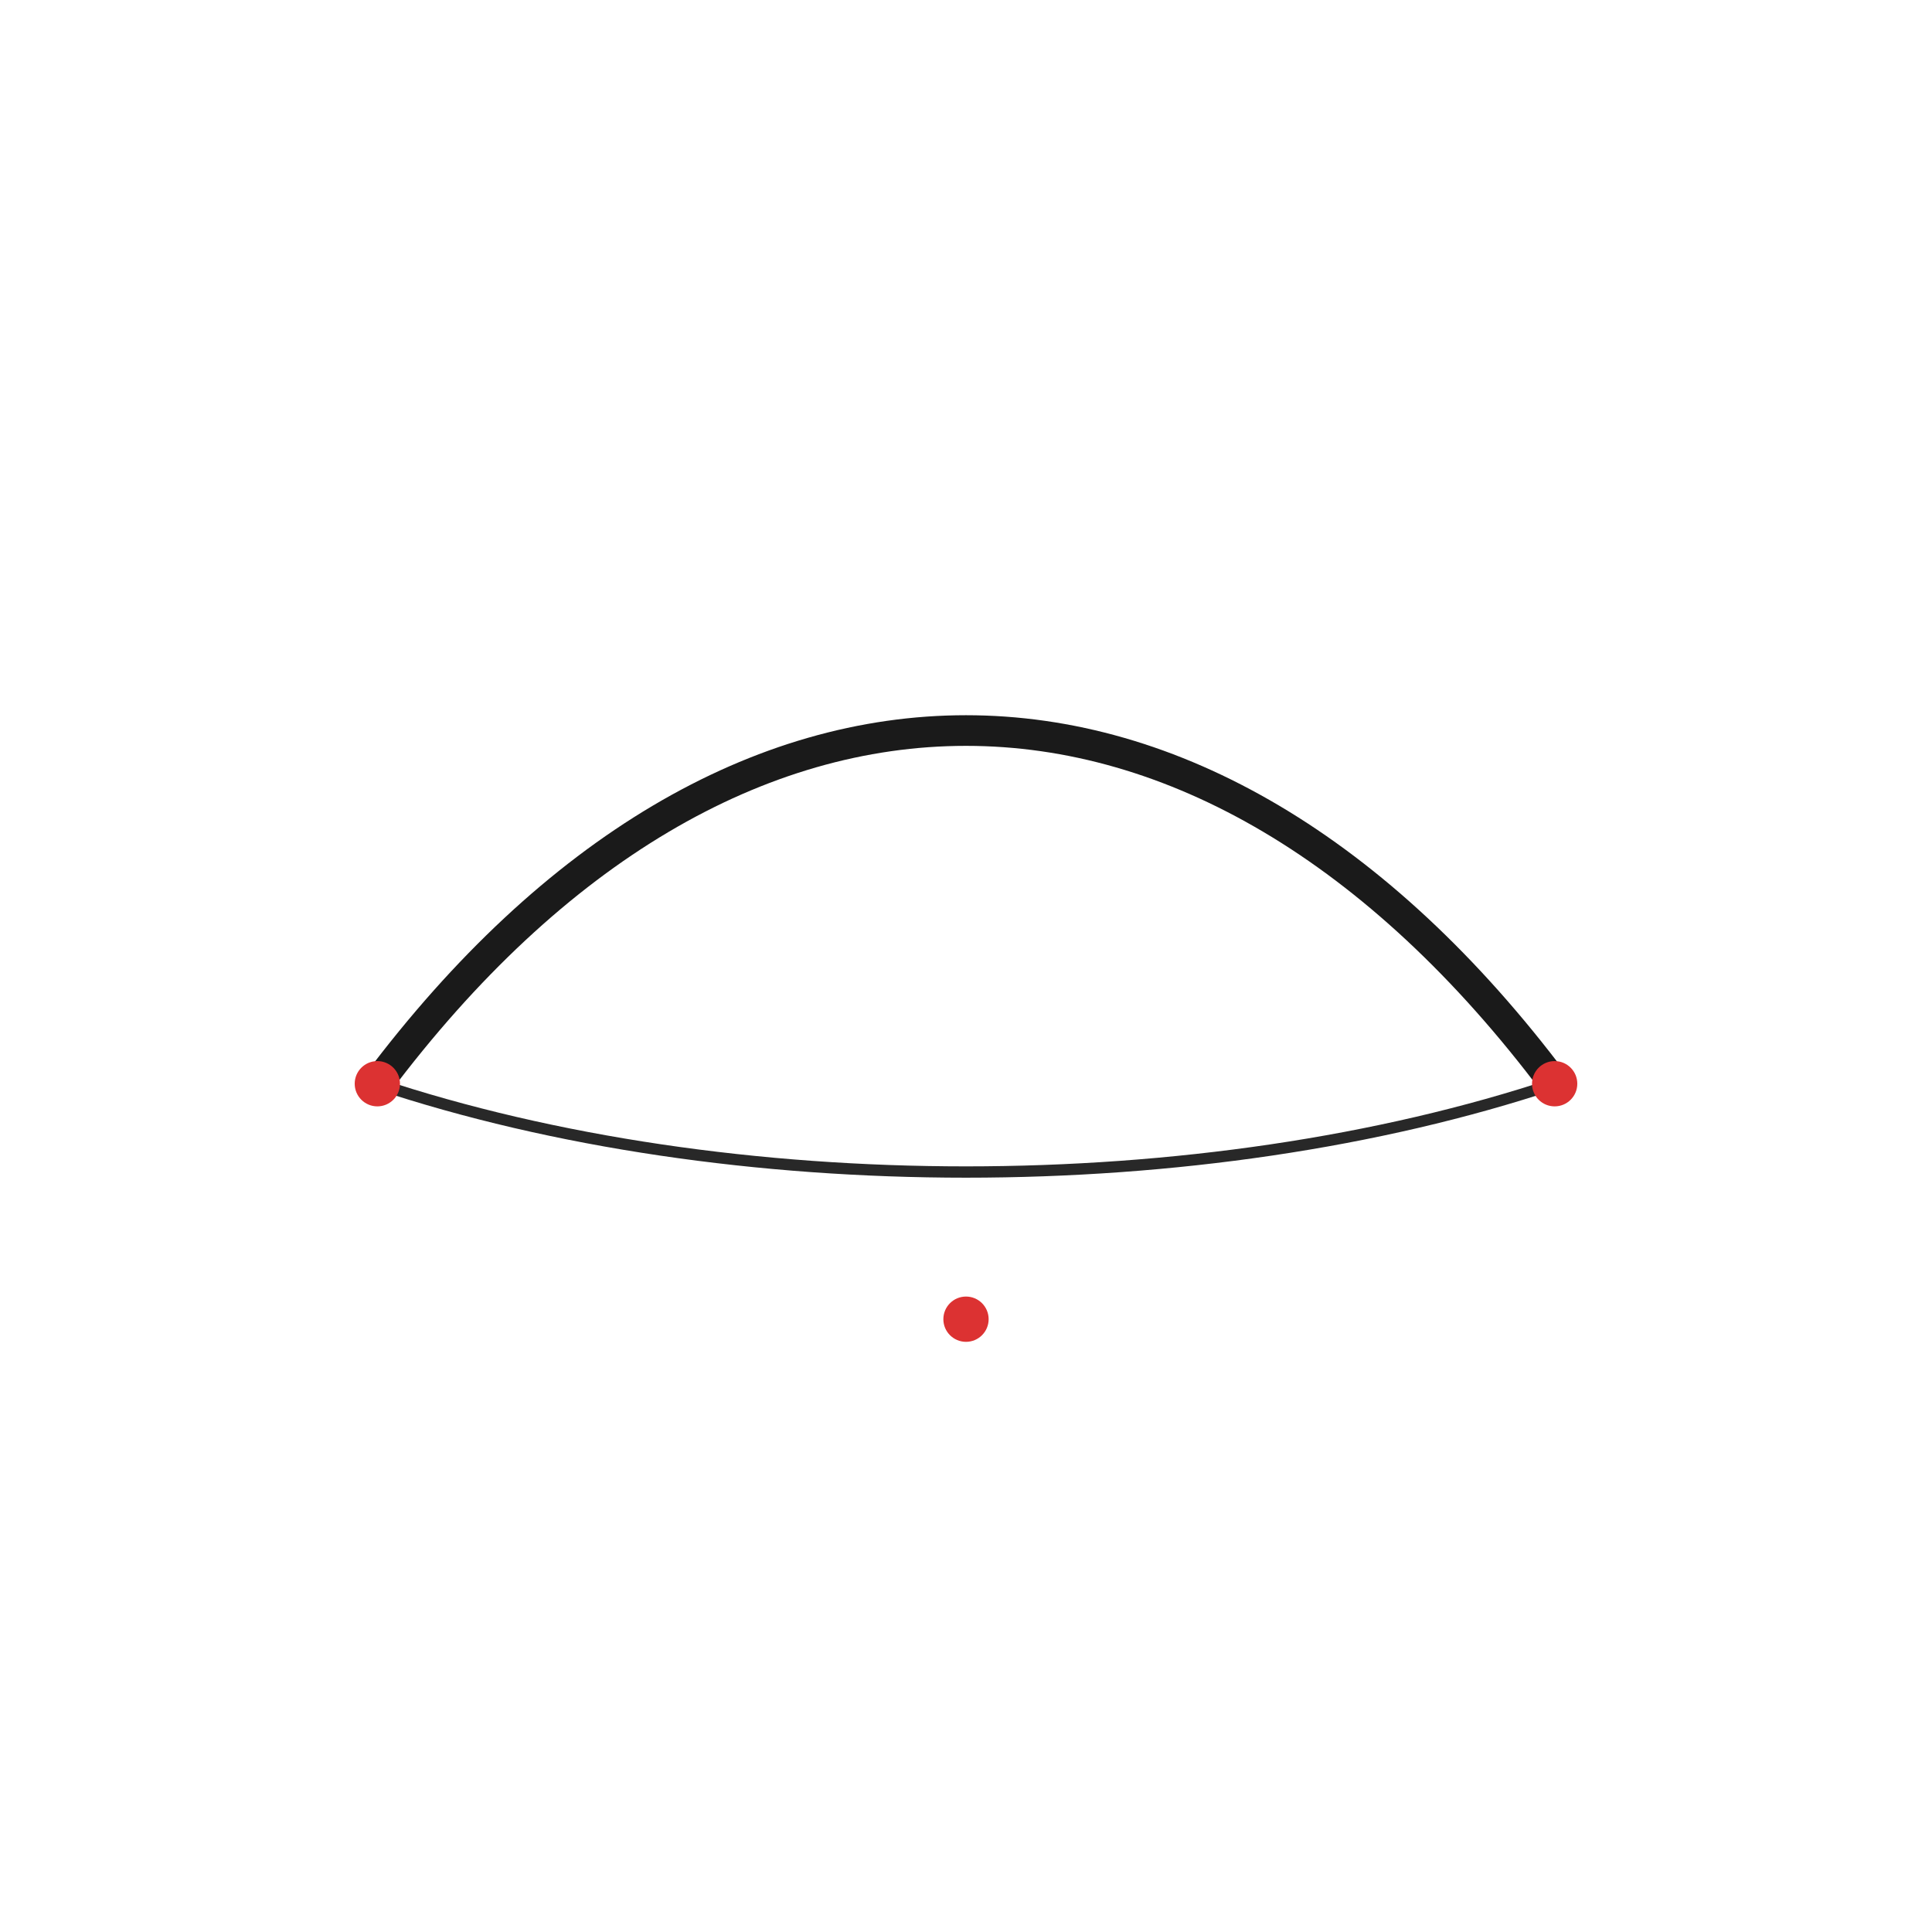
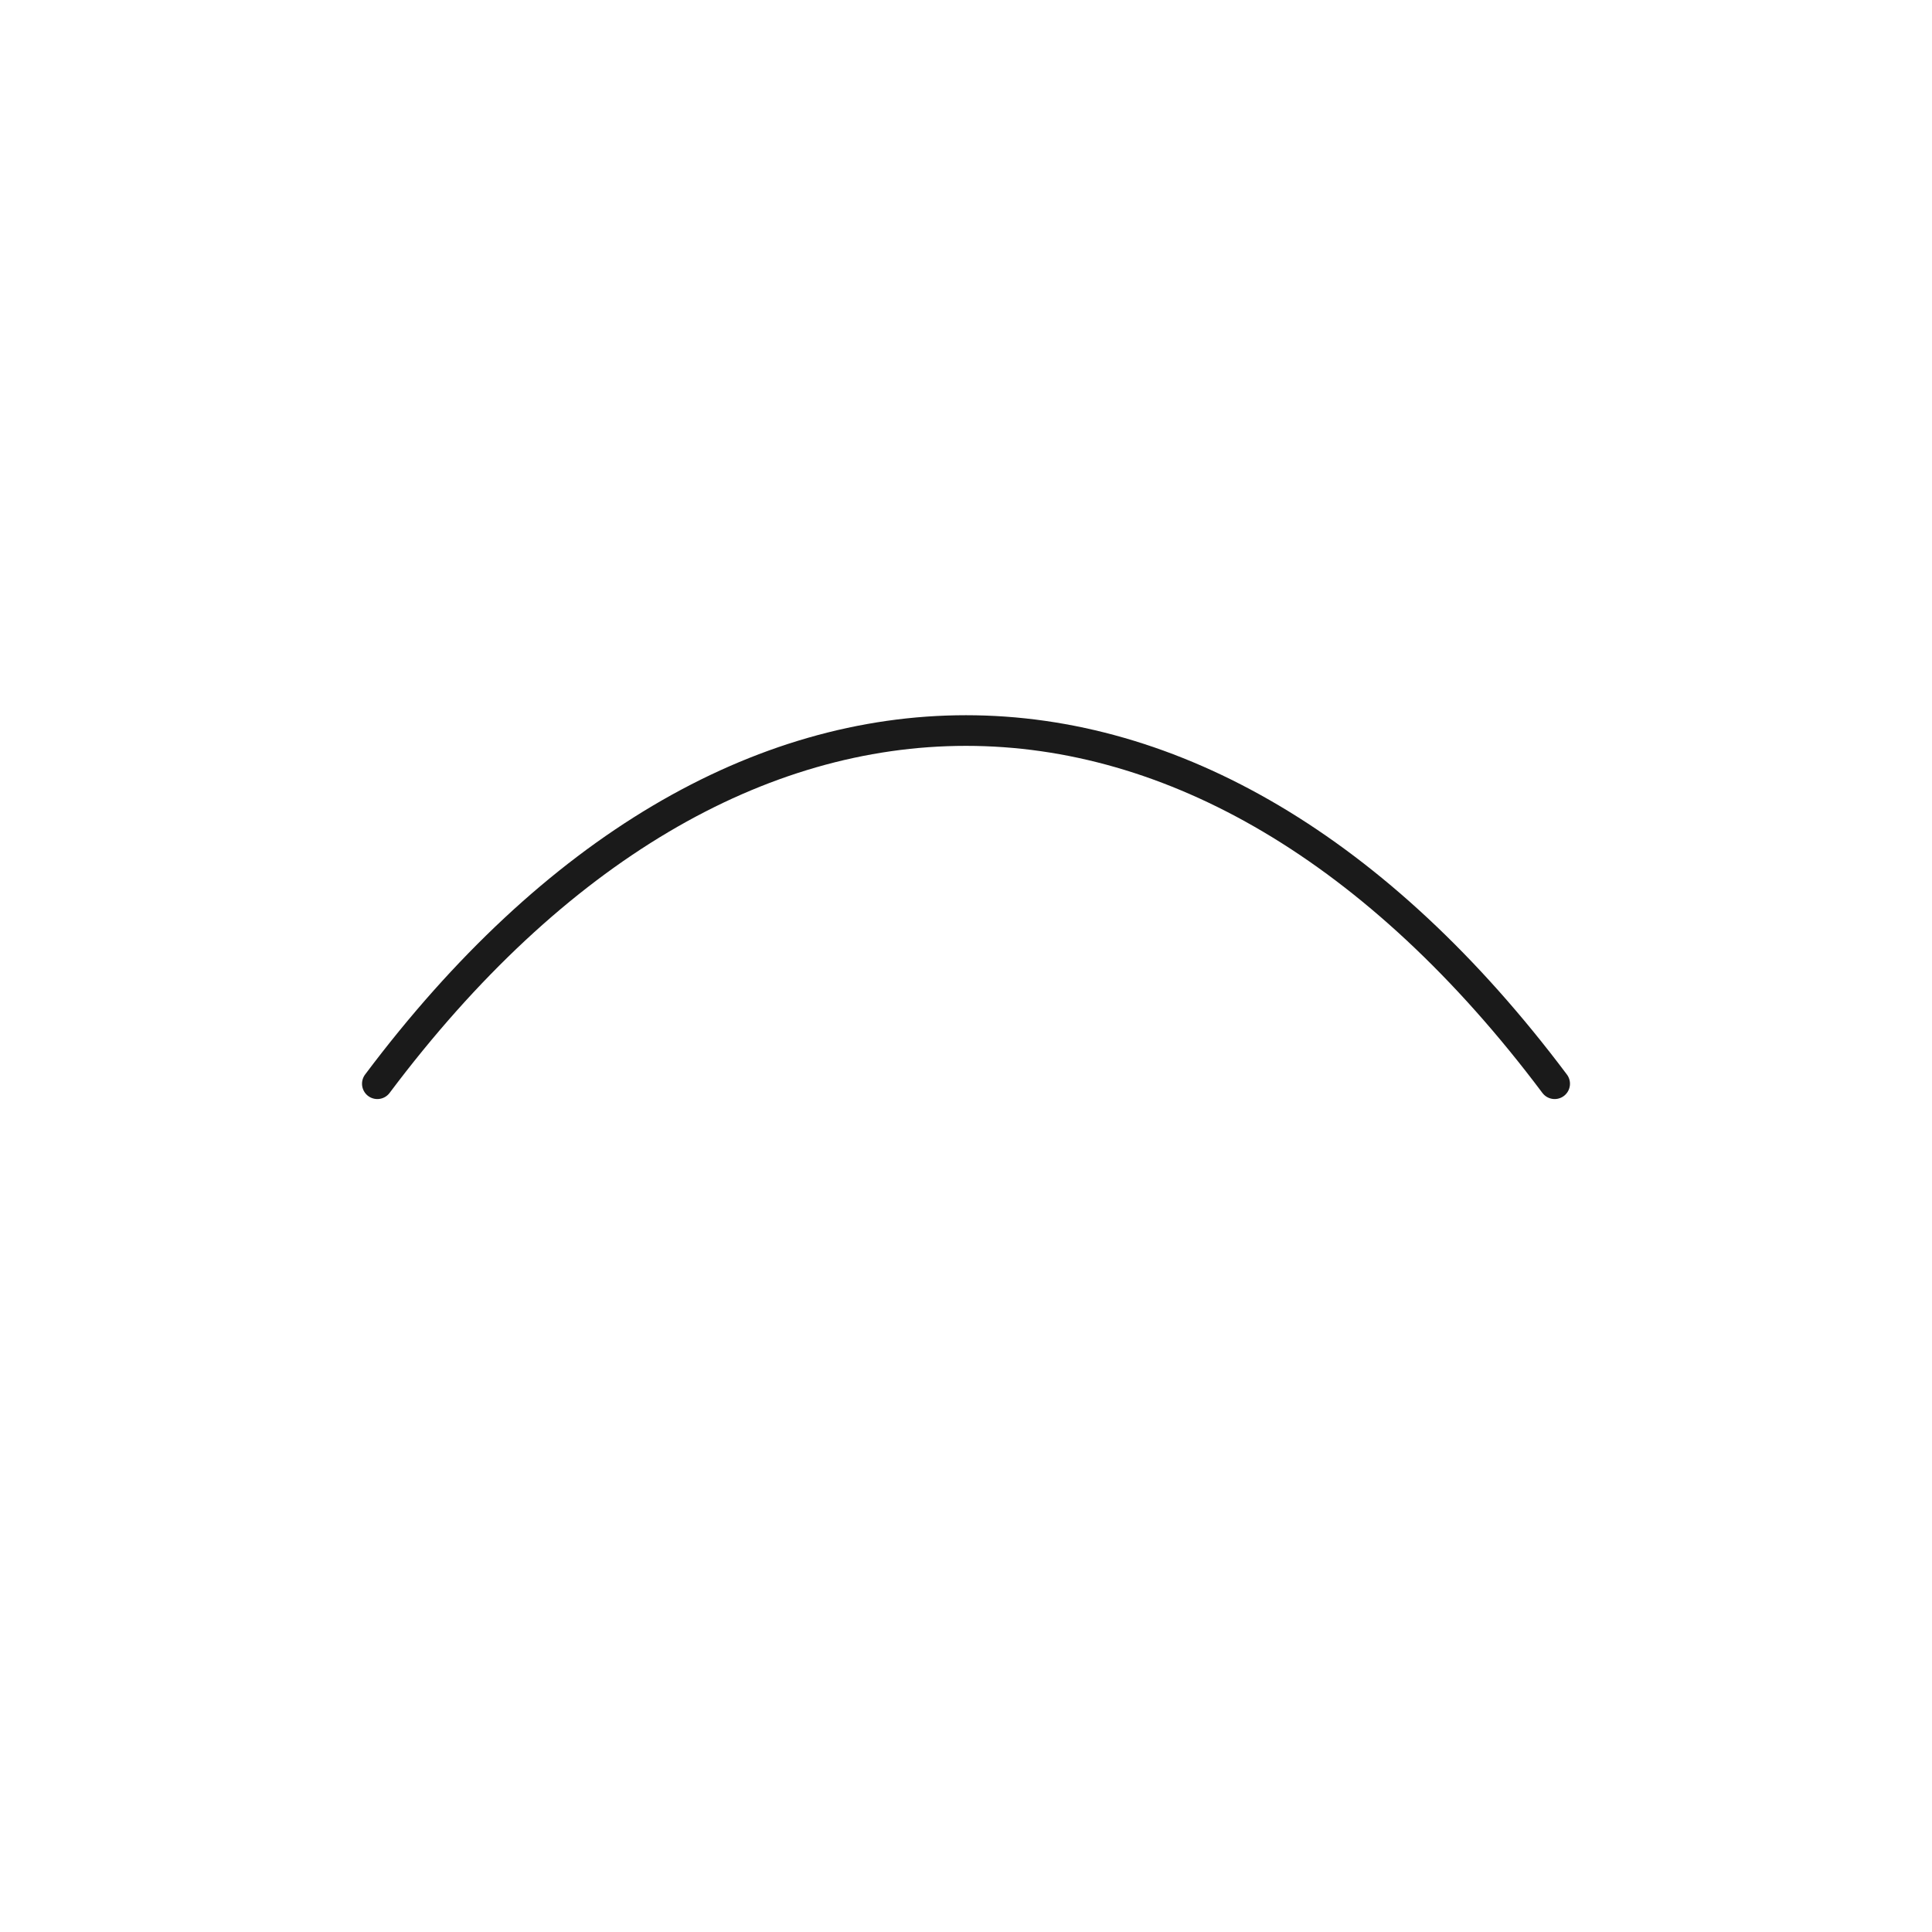
<svg xmlns="http://www.w3.org/2000/svg" viewBox="0 0 256 256" width="256" height="256">
  <rect width="256" height="256" fill="white" />
  <defs>
    <linearGradient id="d0" x1="50.00" y1="143.60" x2="206.00" y2="143.60">
      <stop offset="0%" stop-color="rgb(255,224,208)" />
      <stop offset="100%" stop-color="rgb(74,48,32)" />
    </linearGradient>
  </defs>
  <line x1="50.00" y1="143.60" x2="206.00" y2="143.60" stroke="url(#d0)" stroke-width="8" opacity="0.6" />
-   <path id="e0" d="M 50.00,143.60 C 96.80,81.20 159.20,81.20 206.00,143.60" stroke="#282828" stroke-width="1.5" fill="none" />
-   <path id="e1" d="M 50.00,143.60 C 96.80,159.20 159.20,159.20 206.00,143.60" stroke="#282828" stroke-width="1.5" fill="none" />
  <path id="s0" d="M 50.00,143.60 C 96.80,81.20 159.20,81.20 206.00,143.60" stroke="rgba(26,26,26,1.00)" stroke-width="4.06" stroke-linecap="round" fill="none" />
-   <circle id="v0" cx="50.00" cy="143.60" r="3" fill="#dc3232" data-type="corner" />
-   <circle id="v1" cx="206.00" cy="143.60" r="3" fill="#dc3232" data-type="corner" />
-   <circle id="v2" cx="128.00" cy="174.80" r="3" fill="#dc3232" data-type="corner" />
</svg>
